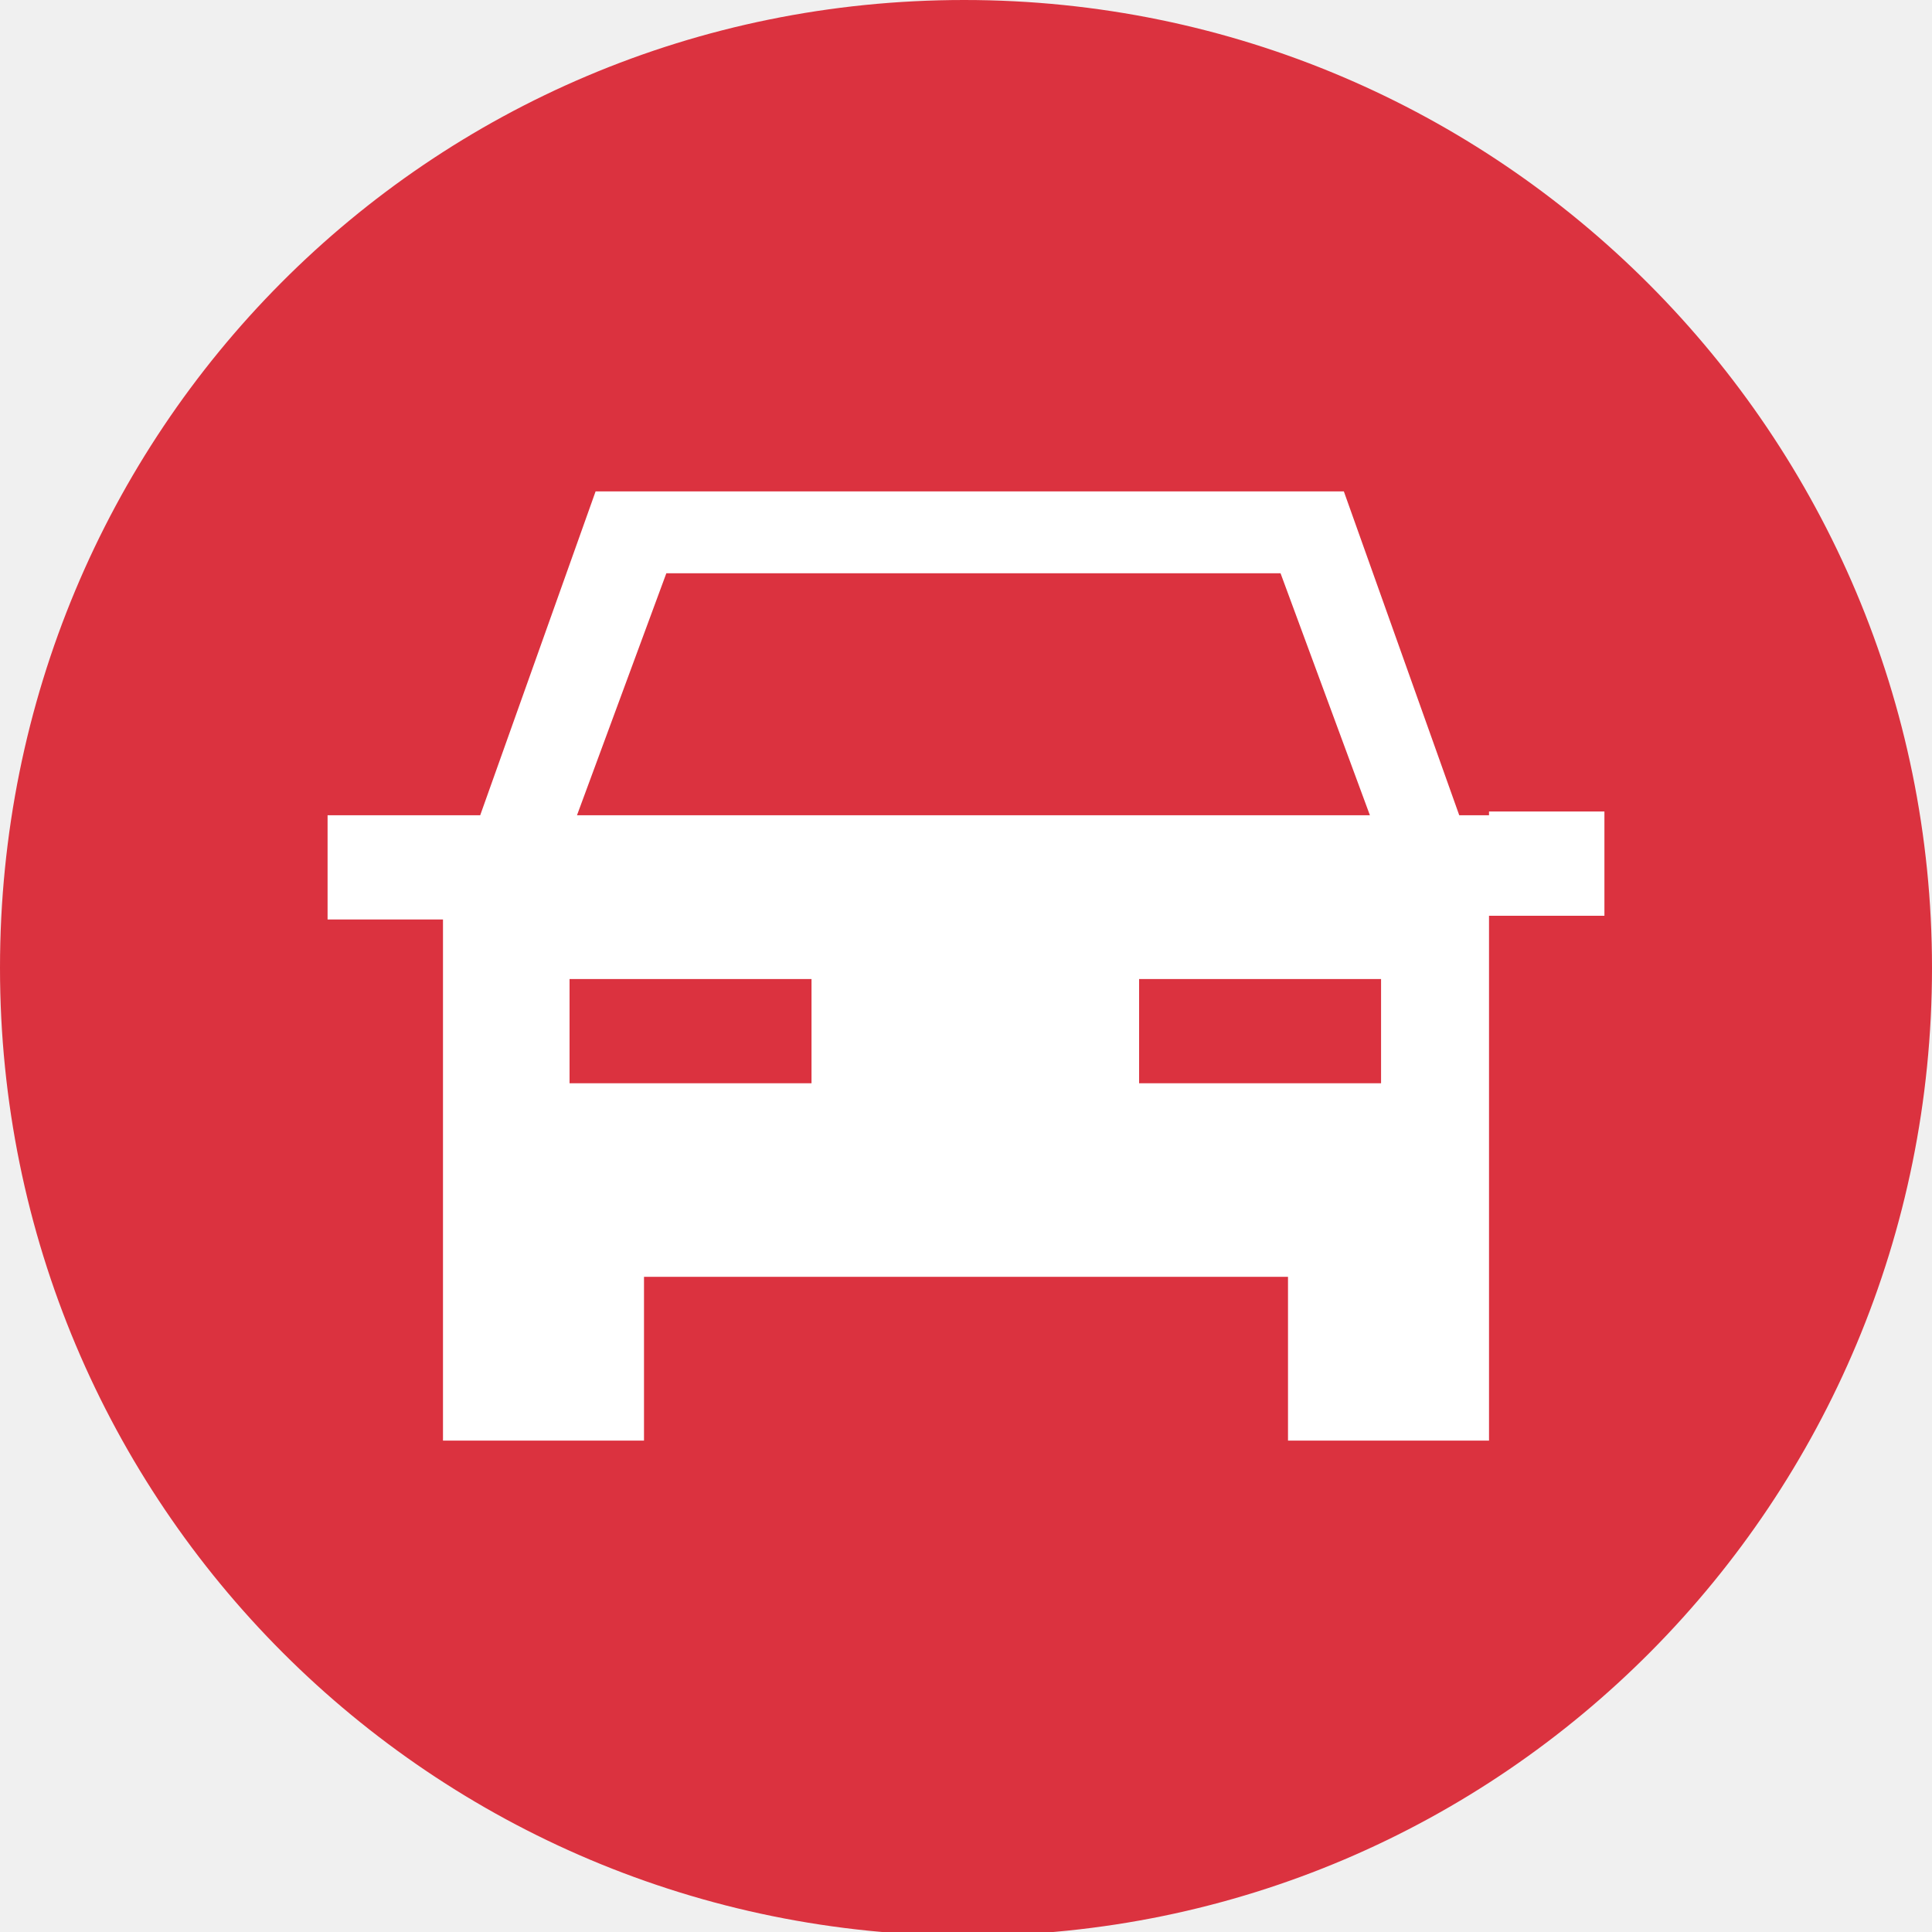
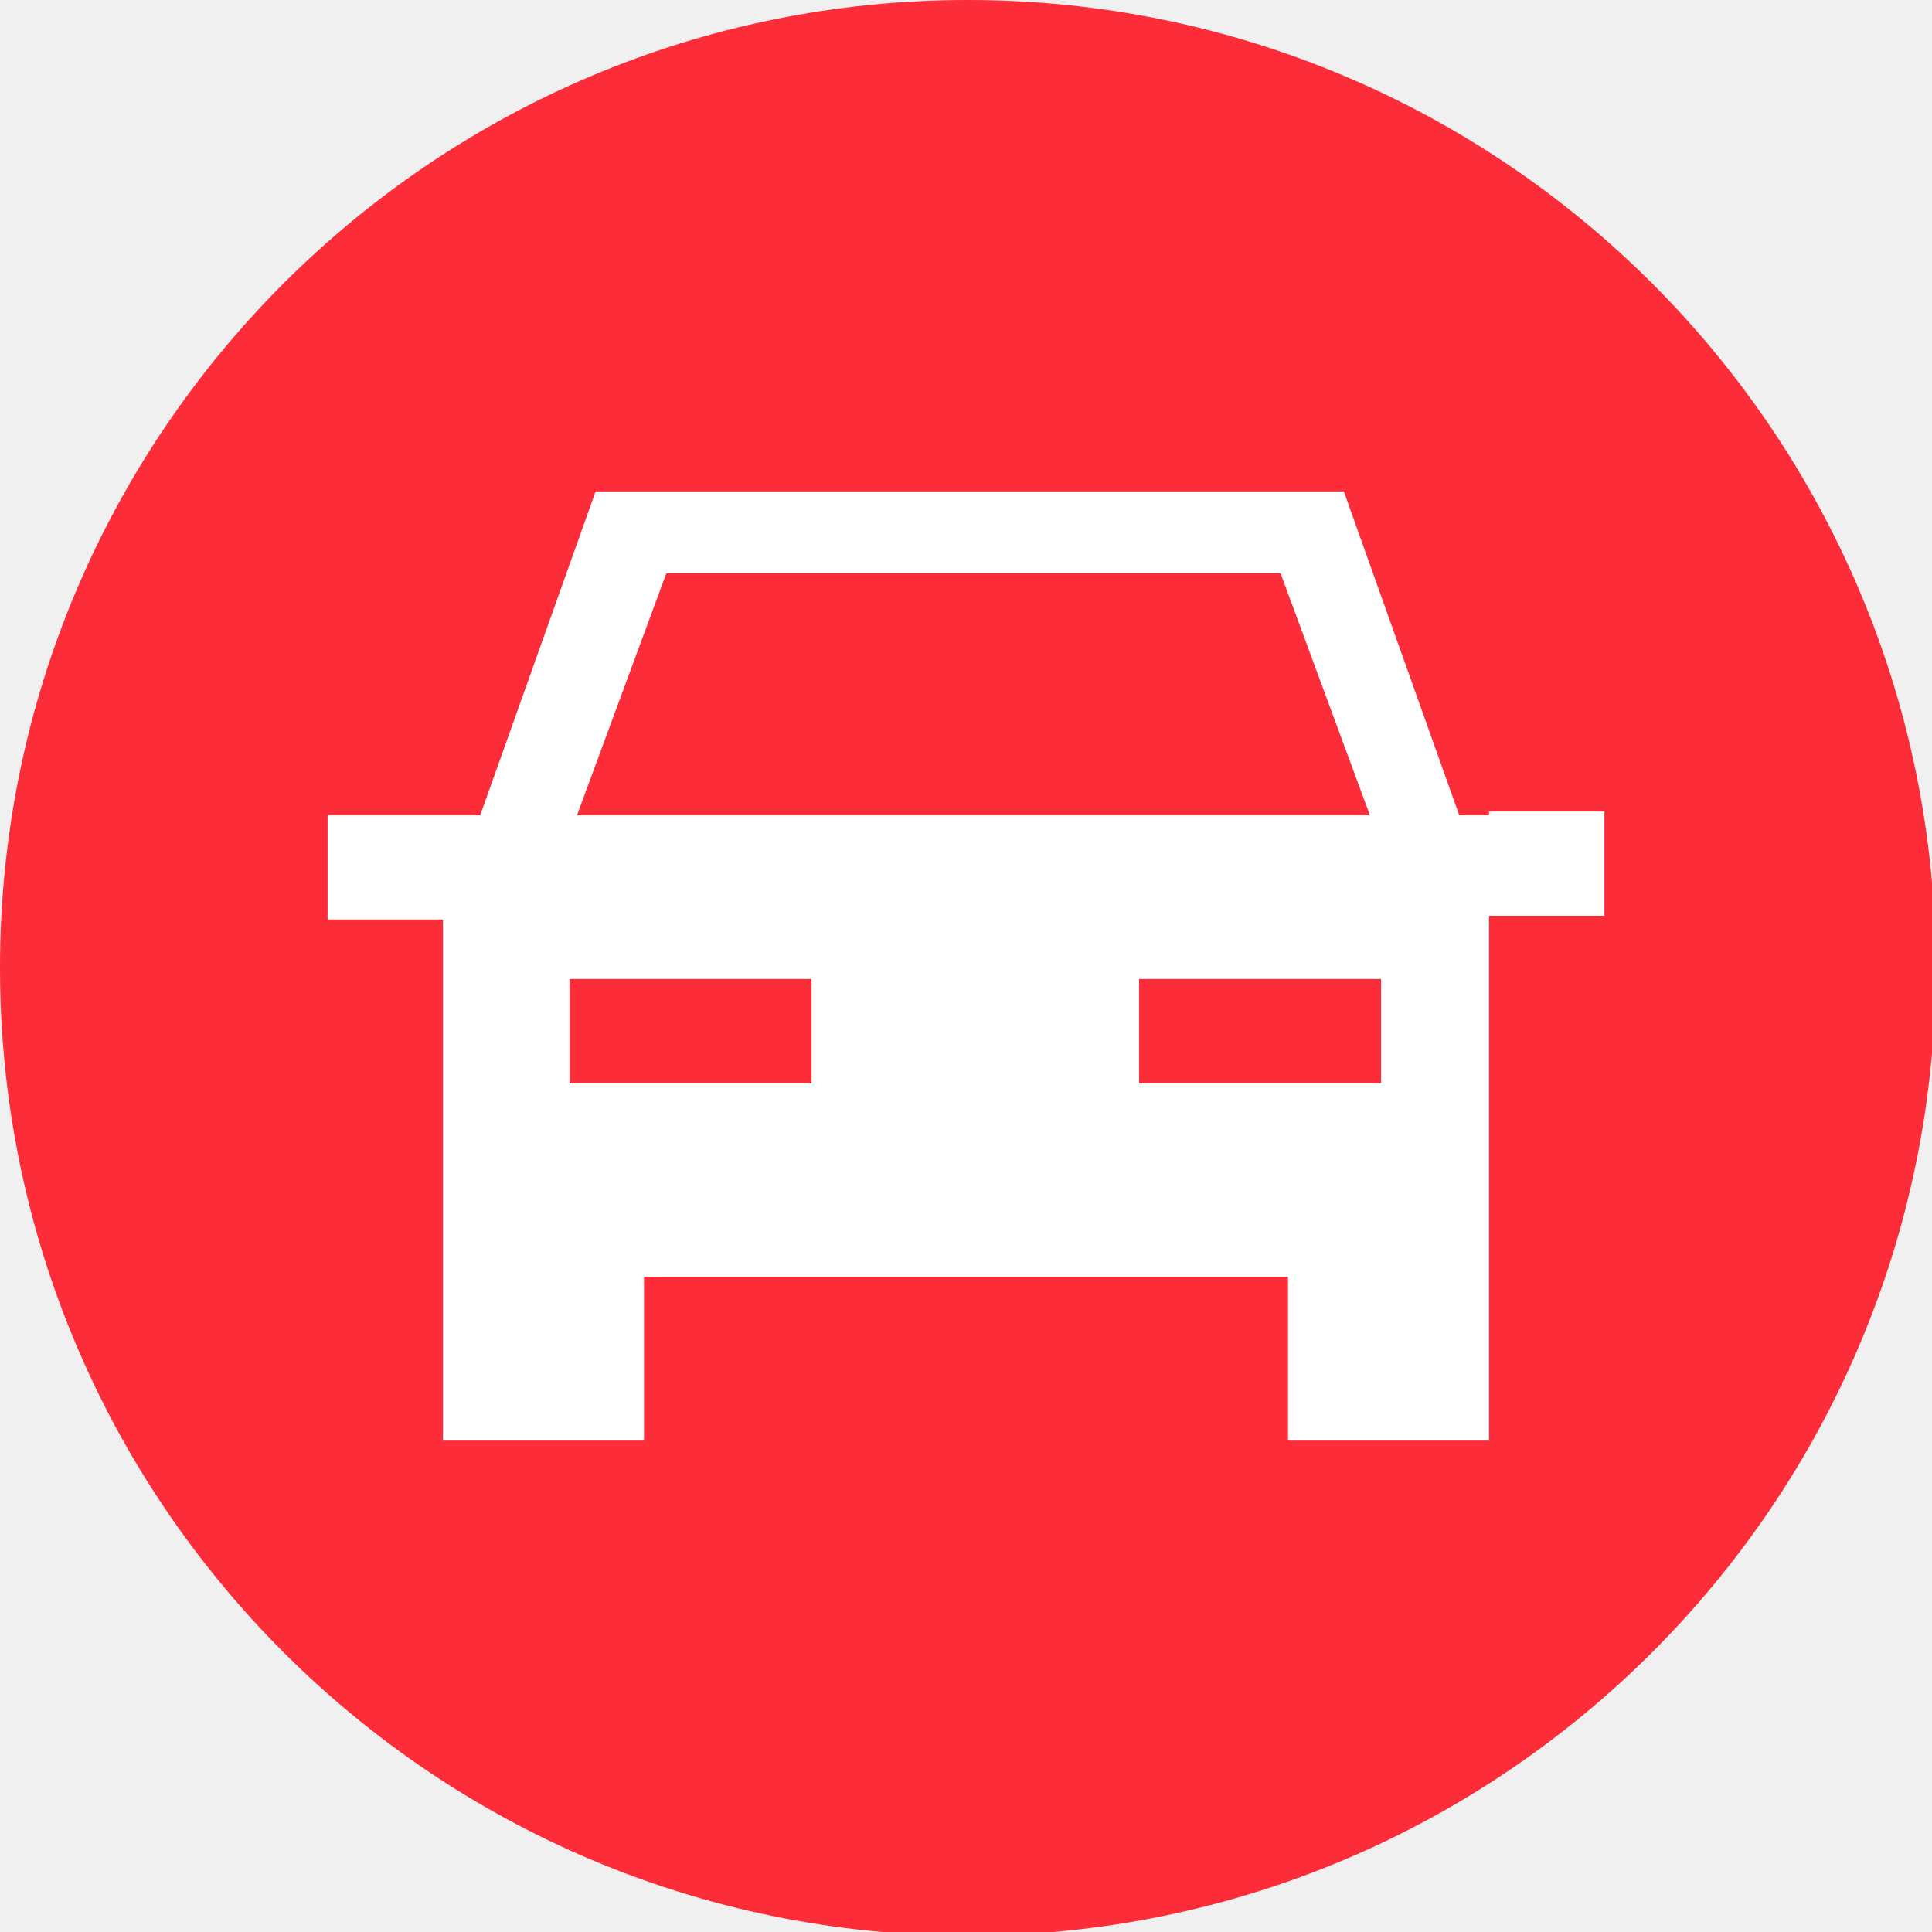
- <svg xmlns="http://www.w3.org/2000/svg" xmlns:xlink="http://www.w3.org/1999/xlink" width="51.9" height="51.9">
-   <style />
-   <defs>
-     <path id="SVGID_1_" d="M0 0h51.9v51.9H0z" />
-   </defs>
-   <clipPath id="SVGID_2_">
-     <use xlink:href="#SVGID_1_" overflow="visible" />
-   </clipPath>
-   <path d="M51.9 26c0-14.3-11.6-26-26-26S0 11.6 0 26s11.6 26 26 26 25.9-11.7 25.9-26" clip-path="url(#SVGID_2_)" fill="#db323f" />
-   <path d="M40 21.9h-.8l-3.1-8.7H16l-3.1 8.7H8.8v2.8h3.1V38.7h5.4v-4.4h17.3v4.4H40V24.6h3.1v-2.8H40zm-22.1-6.5h16.5l2.4 6.5H15.5l2.4-6.5zm3.9 13.7h-6.5v-2.8h6.5v2.8zm15.3 0h-6.5v-2.8h6.5v2.8z" clip-path="url(#SVGID_2_)" fill-rule="evenodd" clip-rule="evenodd" fill="#fff" />
+ <svg xmlns="http://www.w3.org/2000/svg" width="51.9" height="51.9">
+   <circle cx="26" cy="26" r="26" fill="#fc2c38" />
+   <path d="M40 21.9h-.8l-3.1-8.7H16l-3.1 8.7H8.8v2.8h3.1V38.7h5.4v-4.4h17.3v4.4H40V24.6h3.1v-2.8H40zm-22.1-6.5h16.5l2.4 6.5H15.5l2.4-6.5zm3.9 13.7h-6.5v-2.8h6.5v2.8zm15.3 0h-6.5v-2.8h6.5v2.8z" fill-rule="evenodd" clip-rule="evenodd" fill="#fff" />
</svg>
